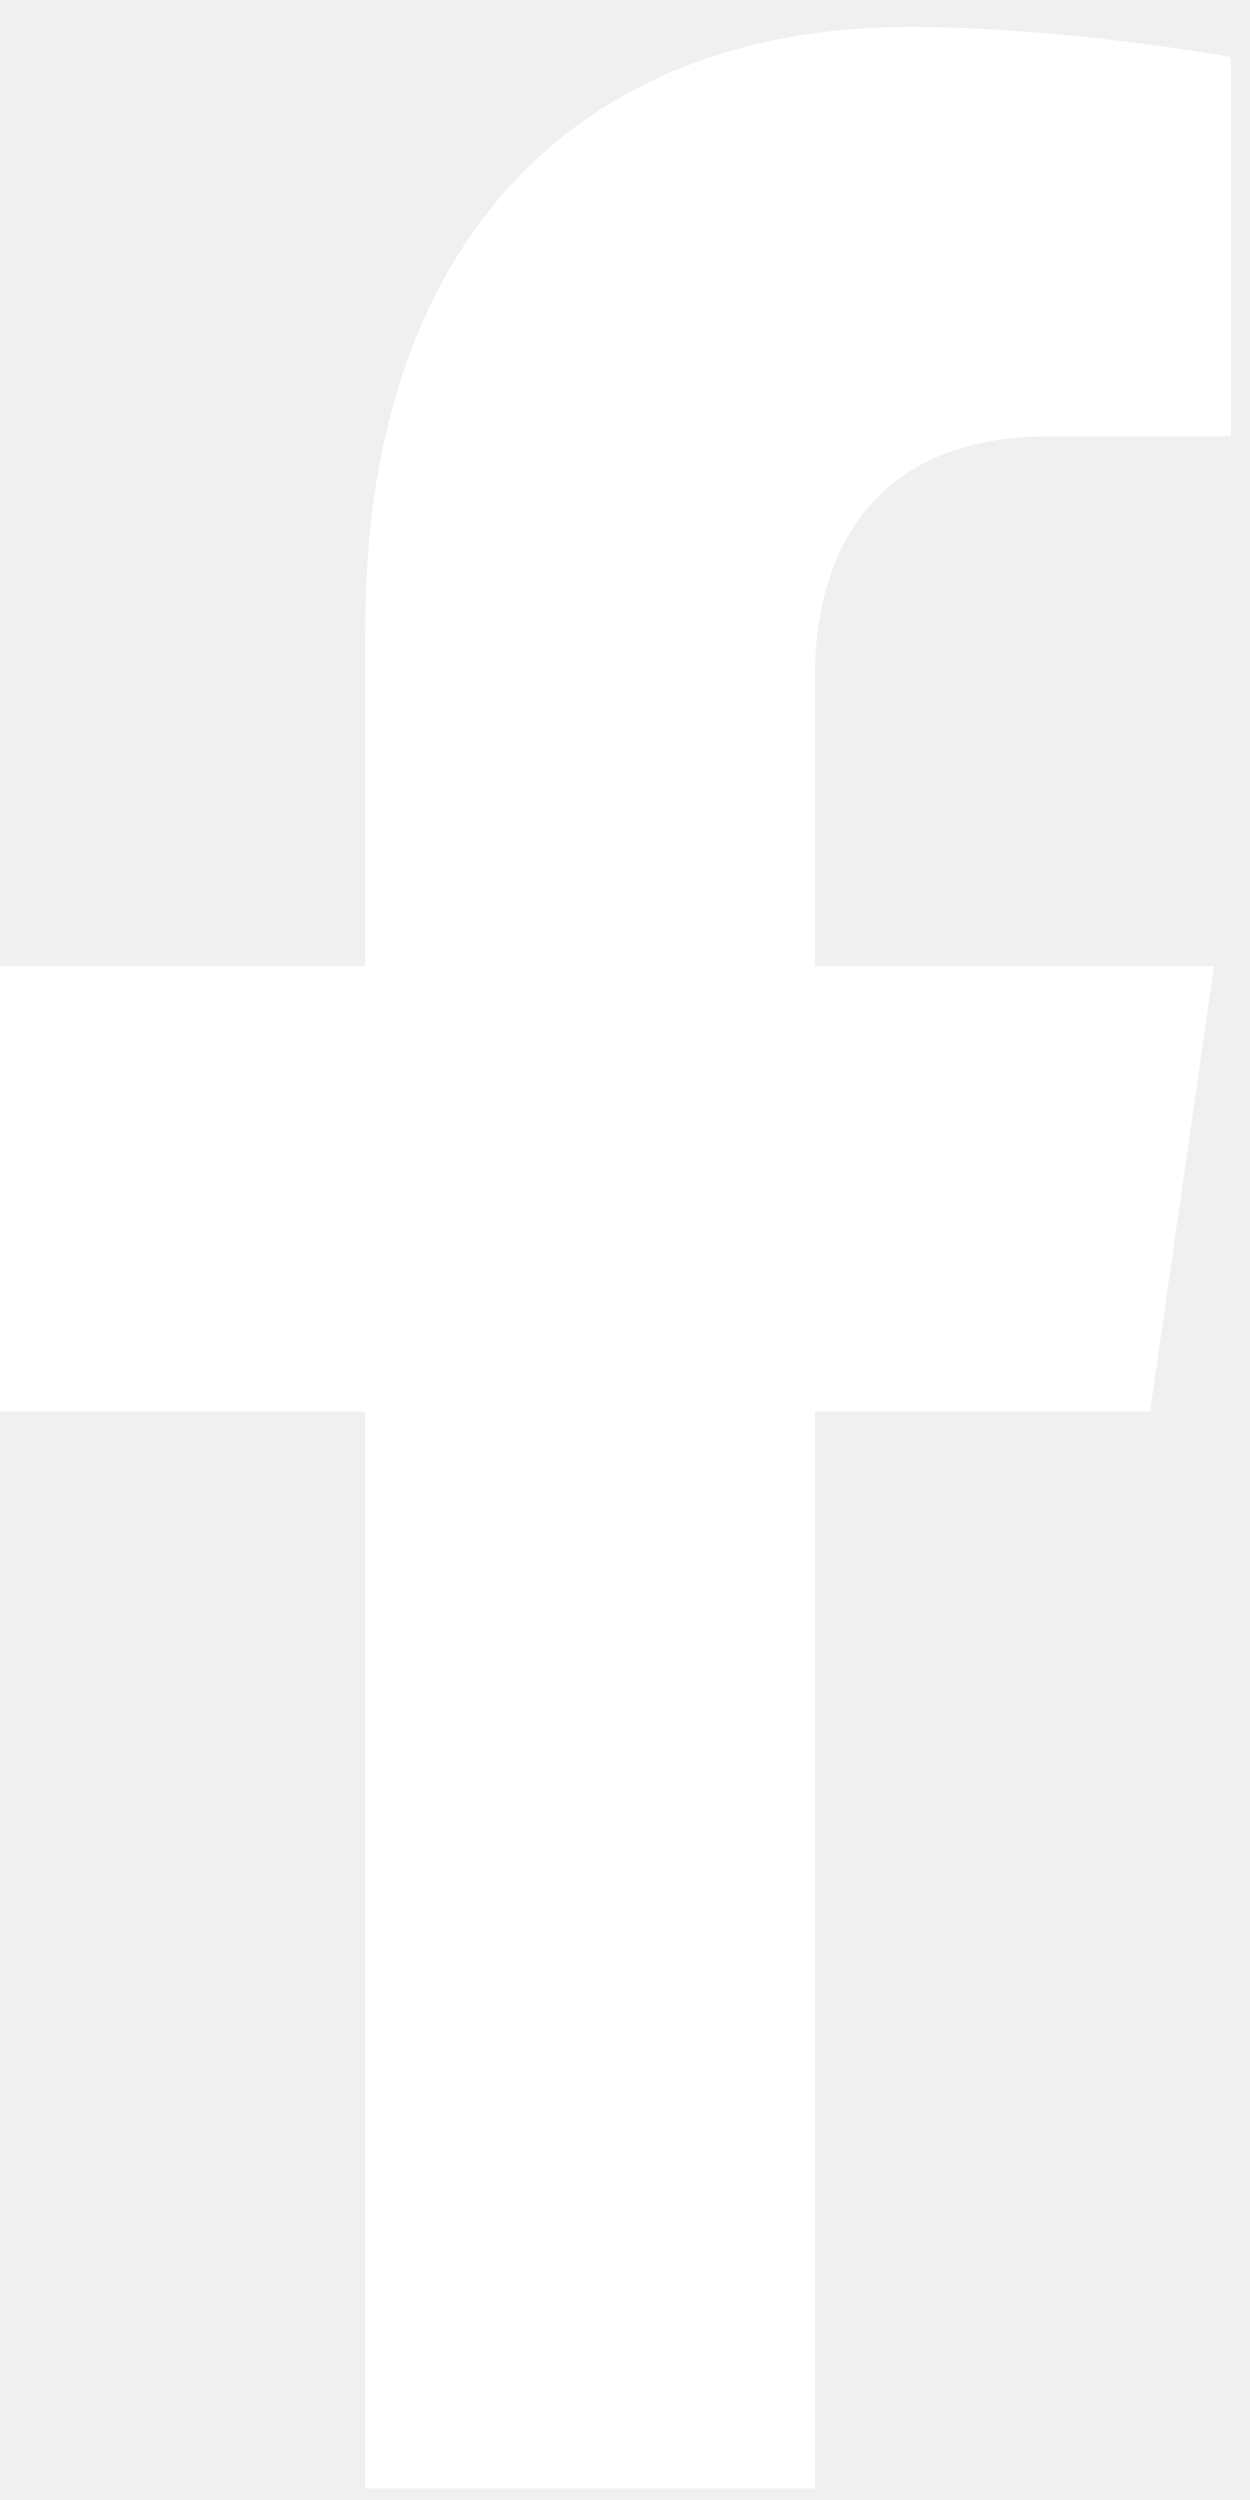
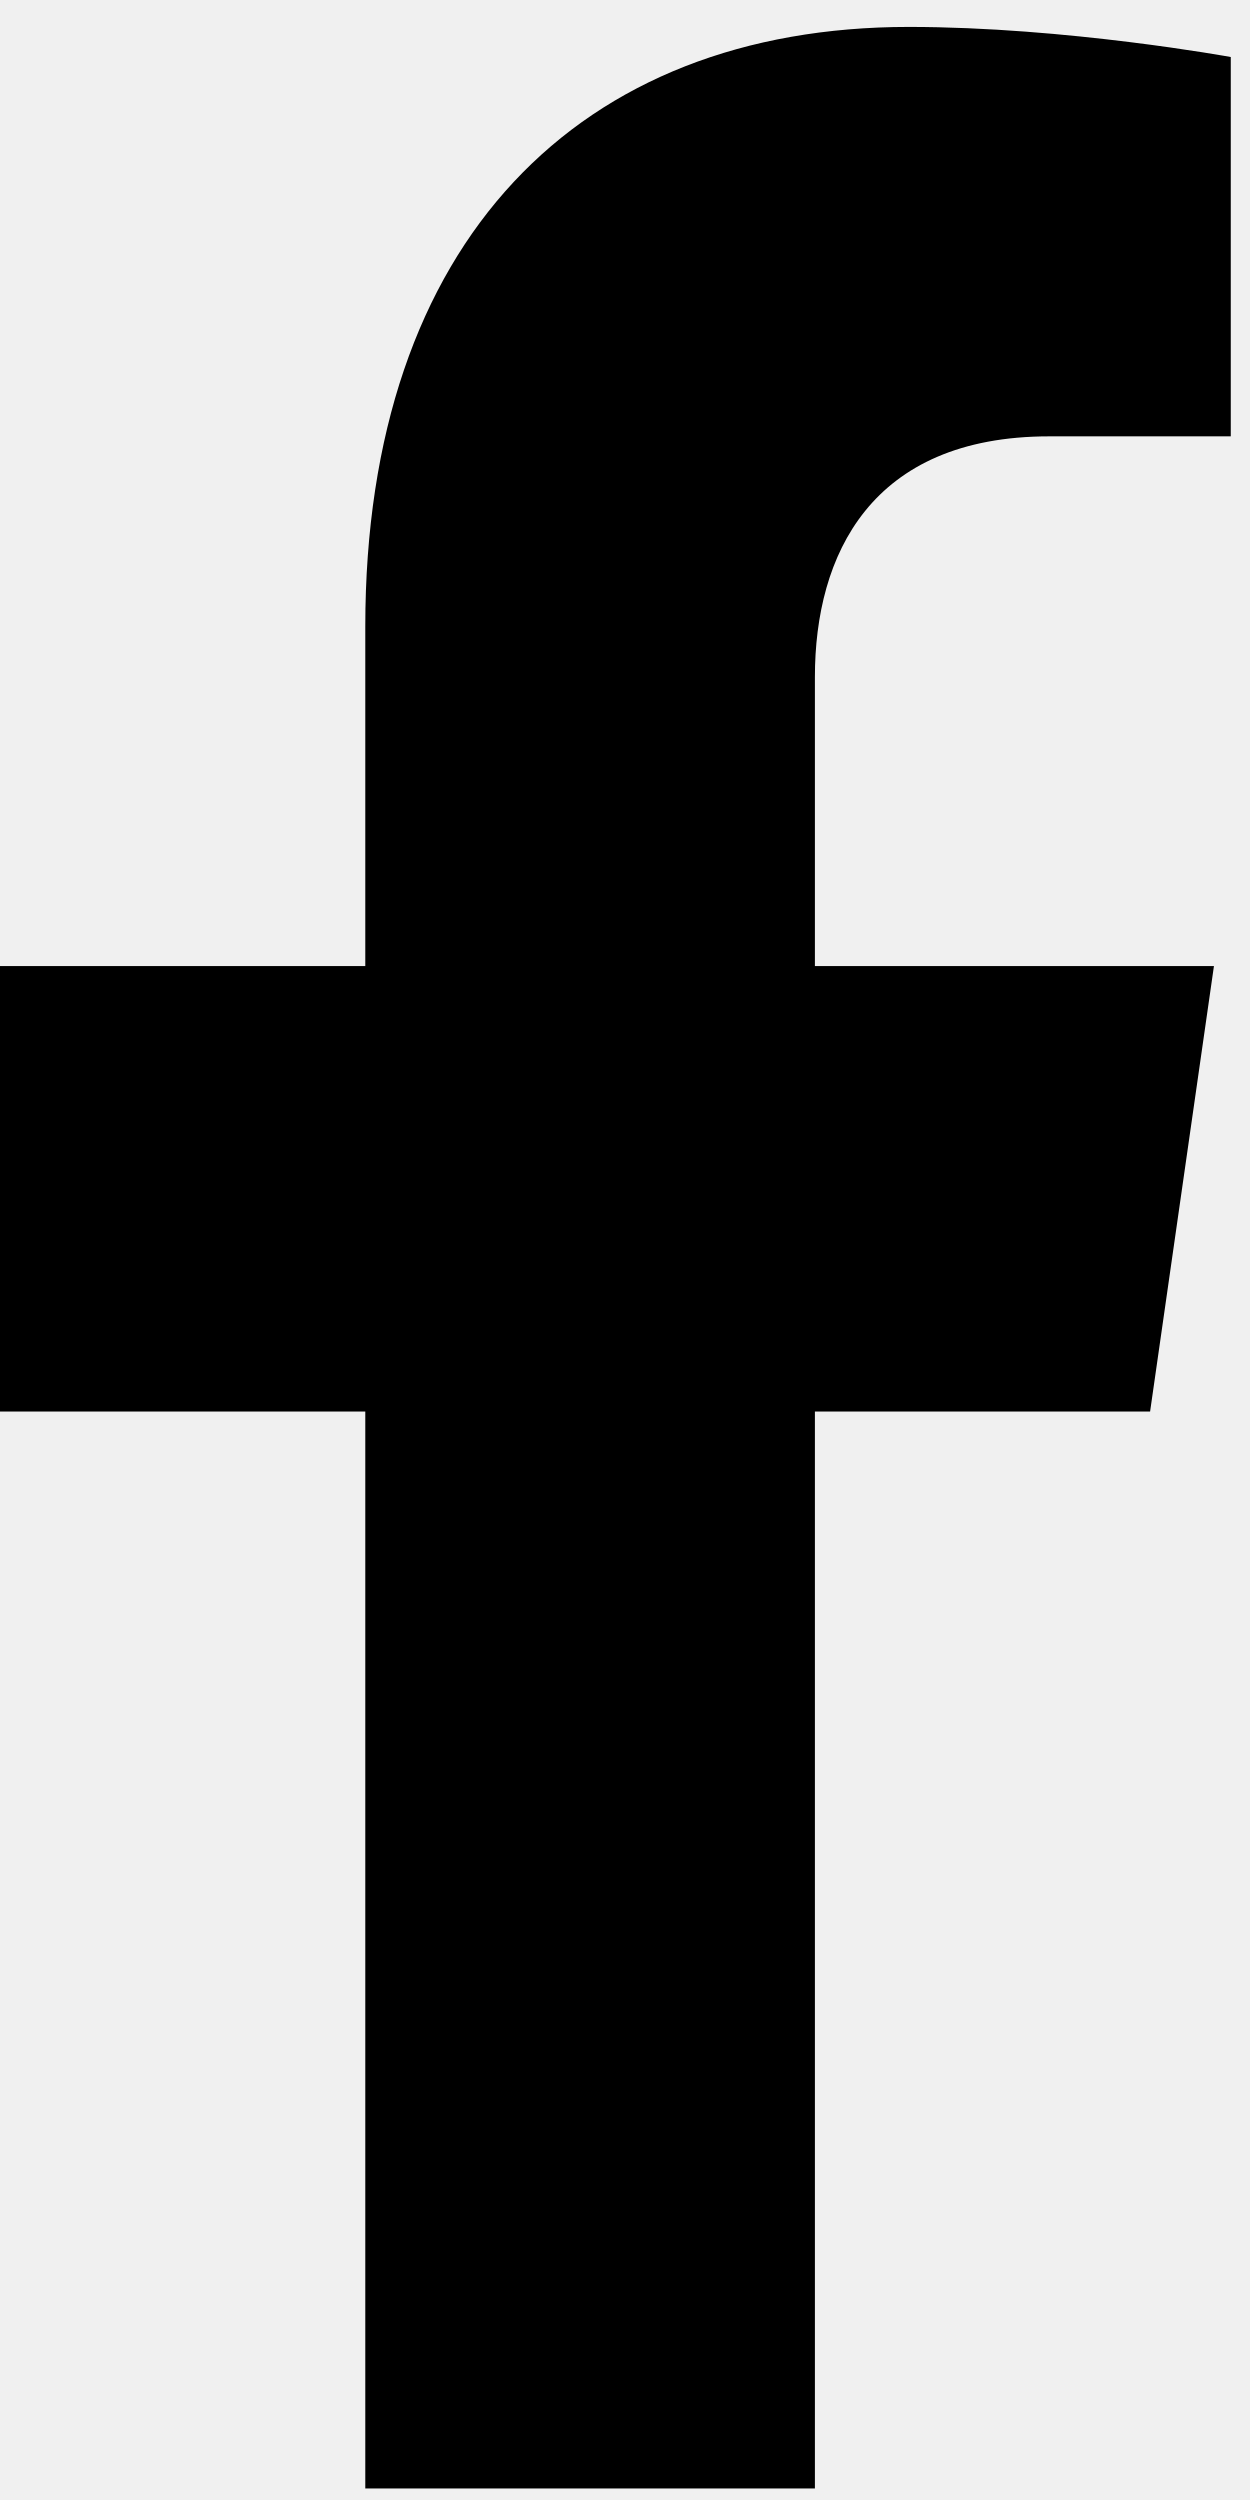
- <svg xmlns="http://www.w3.org/2000/svg" width="13" height="26" viewBox="0 0 13 26" fill="none">
-   <path d="M11.961 14.68L12.625 10.047H8.475V7.041C8.475 5.773 9.055 4.538 10.913 4.538H12.8V0.593C12.8 0.593 11.088 0.28 9.451 0.28C6.033 0.28 3.799 2.499 3.799 6.516V10.047H0V14.68H3.799V25.88H8.475V14.68H11.961Z" fill="white" />
+ <svg xmlns="http://www.w3.org/2000/svg" width="13" height="26" viewBox="0 0 13 26" fill="inherit">
+   <path d="M11.961 14.68L12.625 10.047H8.475V7.041C8.475 5.773 9.055 4.538 10.913 4.538H12.8V0.593C12.8 0.593 11.088 0.28 9.451 0.28C6.033 0.28 3.799 2.499 3.799 6.516V10.047H0V14.68H3.799V25.88H8.475V14.68H11.961Z" fill="inherit" />
</svg>
